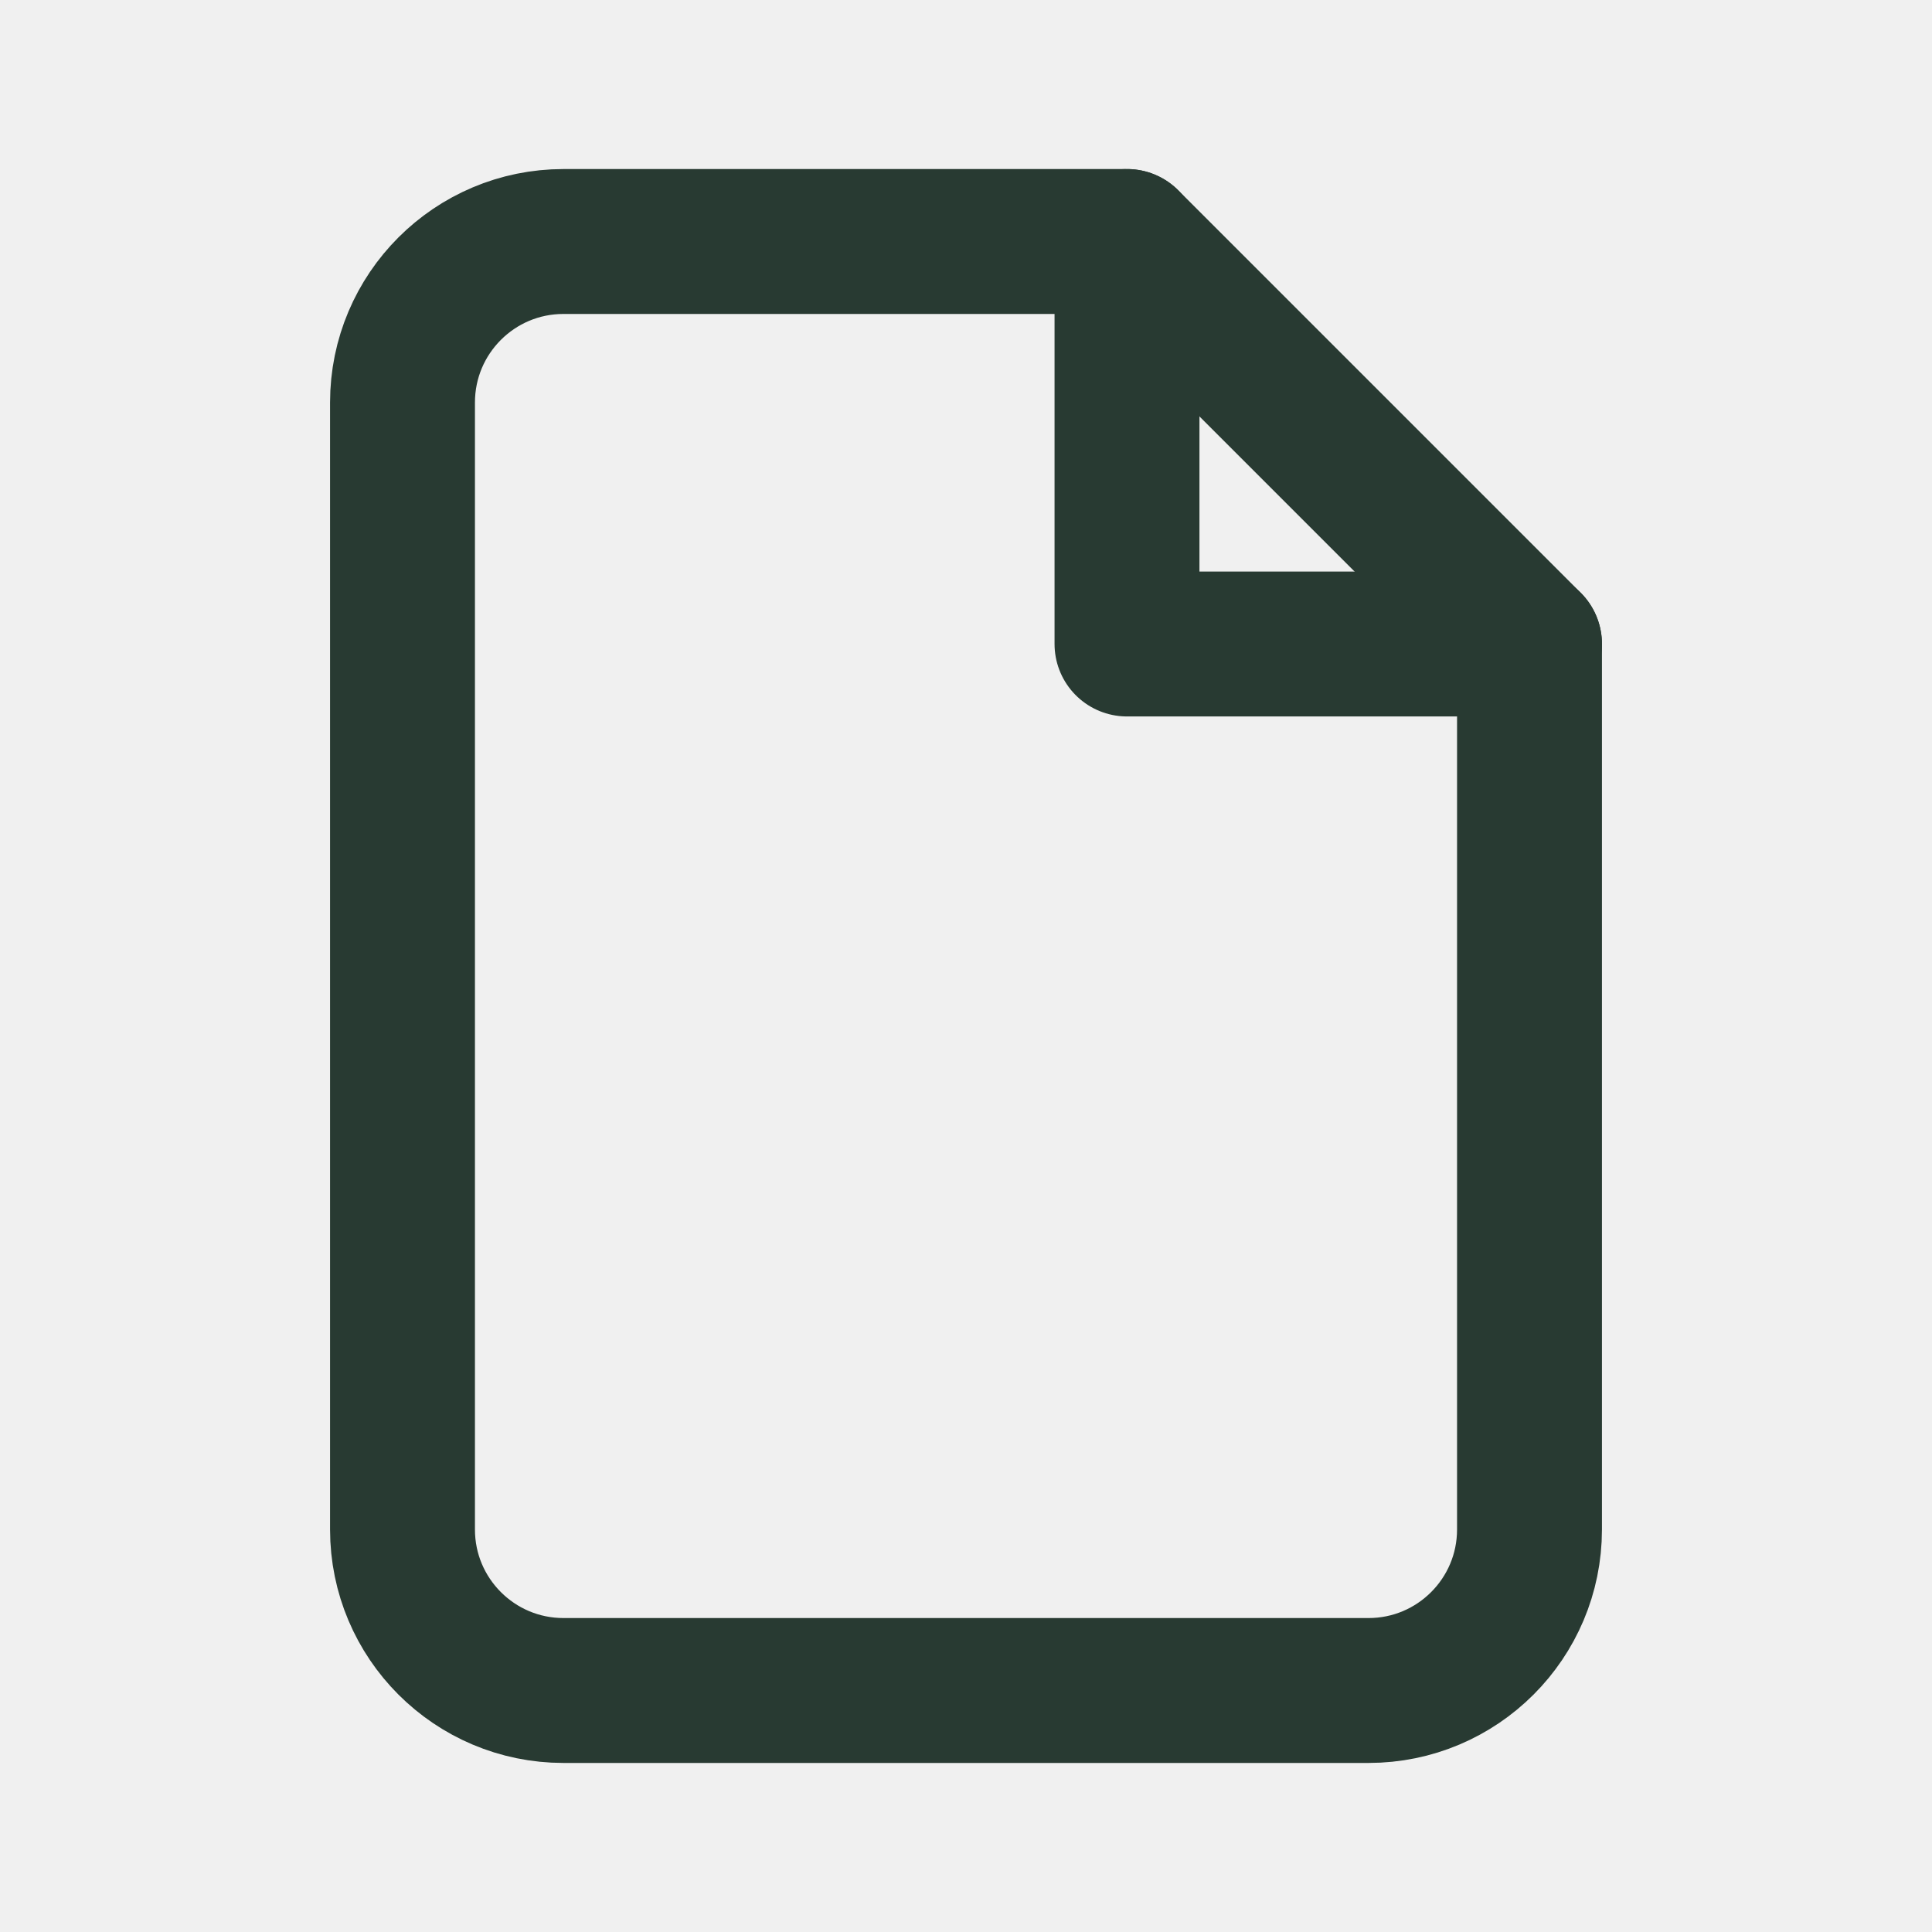
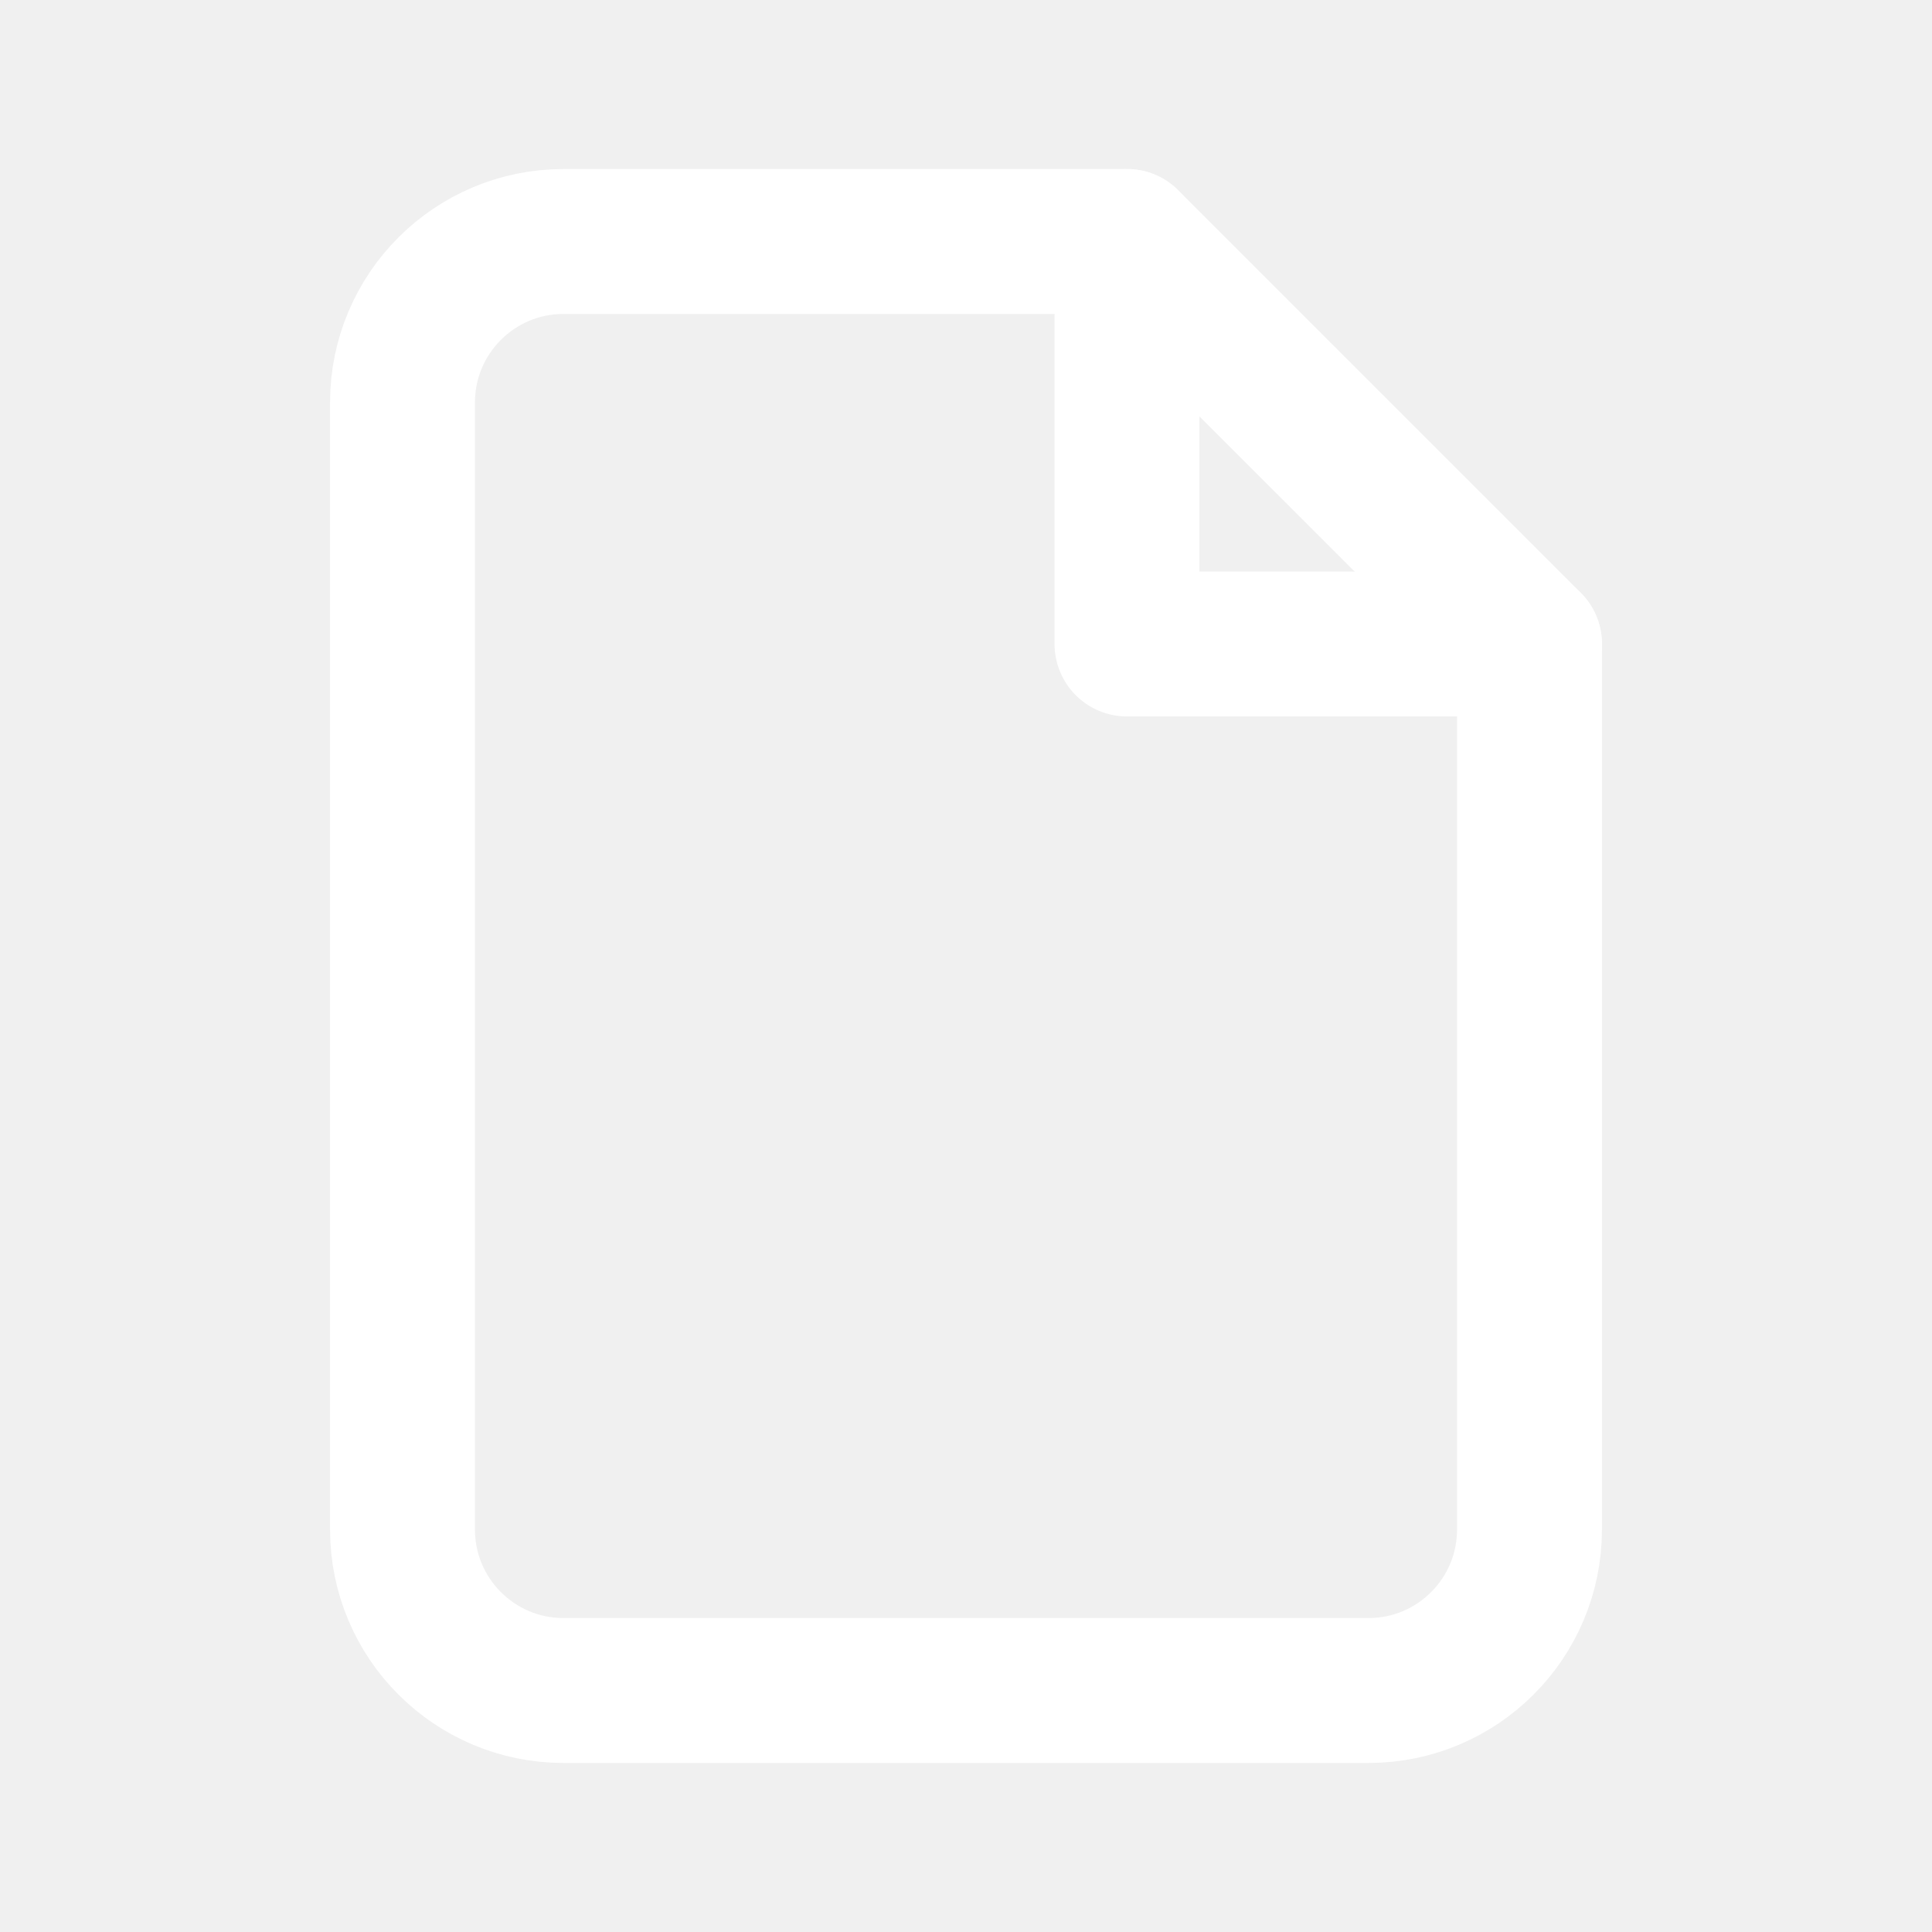
- <svg xmlns="http://www.w3.org/2000/svg" viewBox="0 0 24 24" width="24" height="24" fill="none" stroke="#283a32" stroke-width="1.8" stroke-linecap="round" stroke-linejoin="round">
+ <svg xmlns="http://www.w3.org/2000/svg" viewBox="0 0 24 24" width="24" height="24" fill="none" stroke="#ffffff" stroke-width="1.8" stroke-linecap="round" stroke-linejoin="round">
  <path d="M14 3H7a2 2 0 0 0-2 2v14a2 2 0 0 0 2 2h10a2 2 0 0 0 2-2V8z" />
  <path d="M14 3v5h5" />
</svg>
